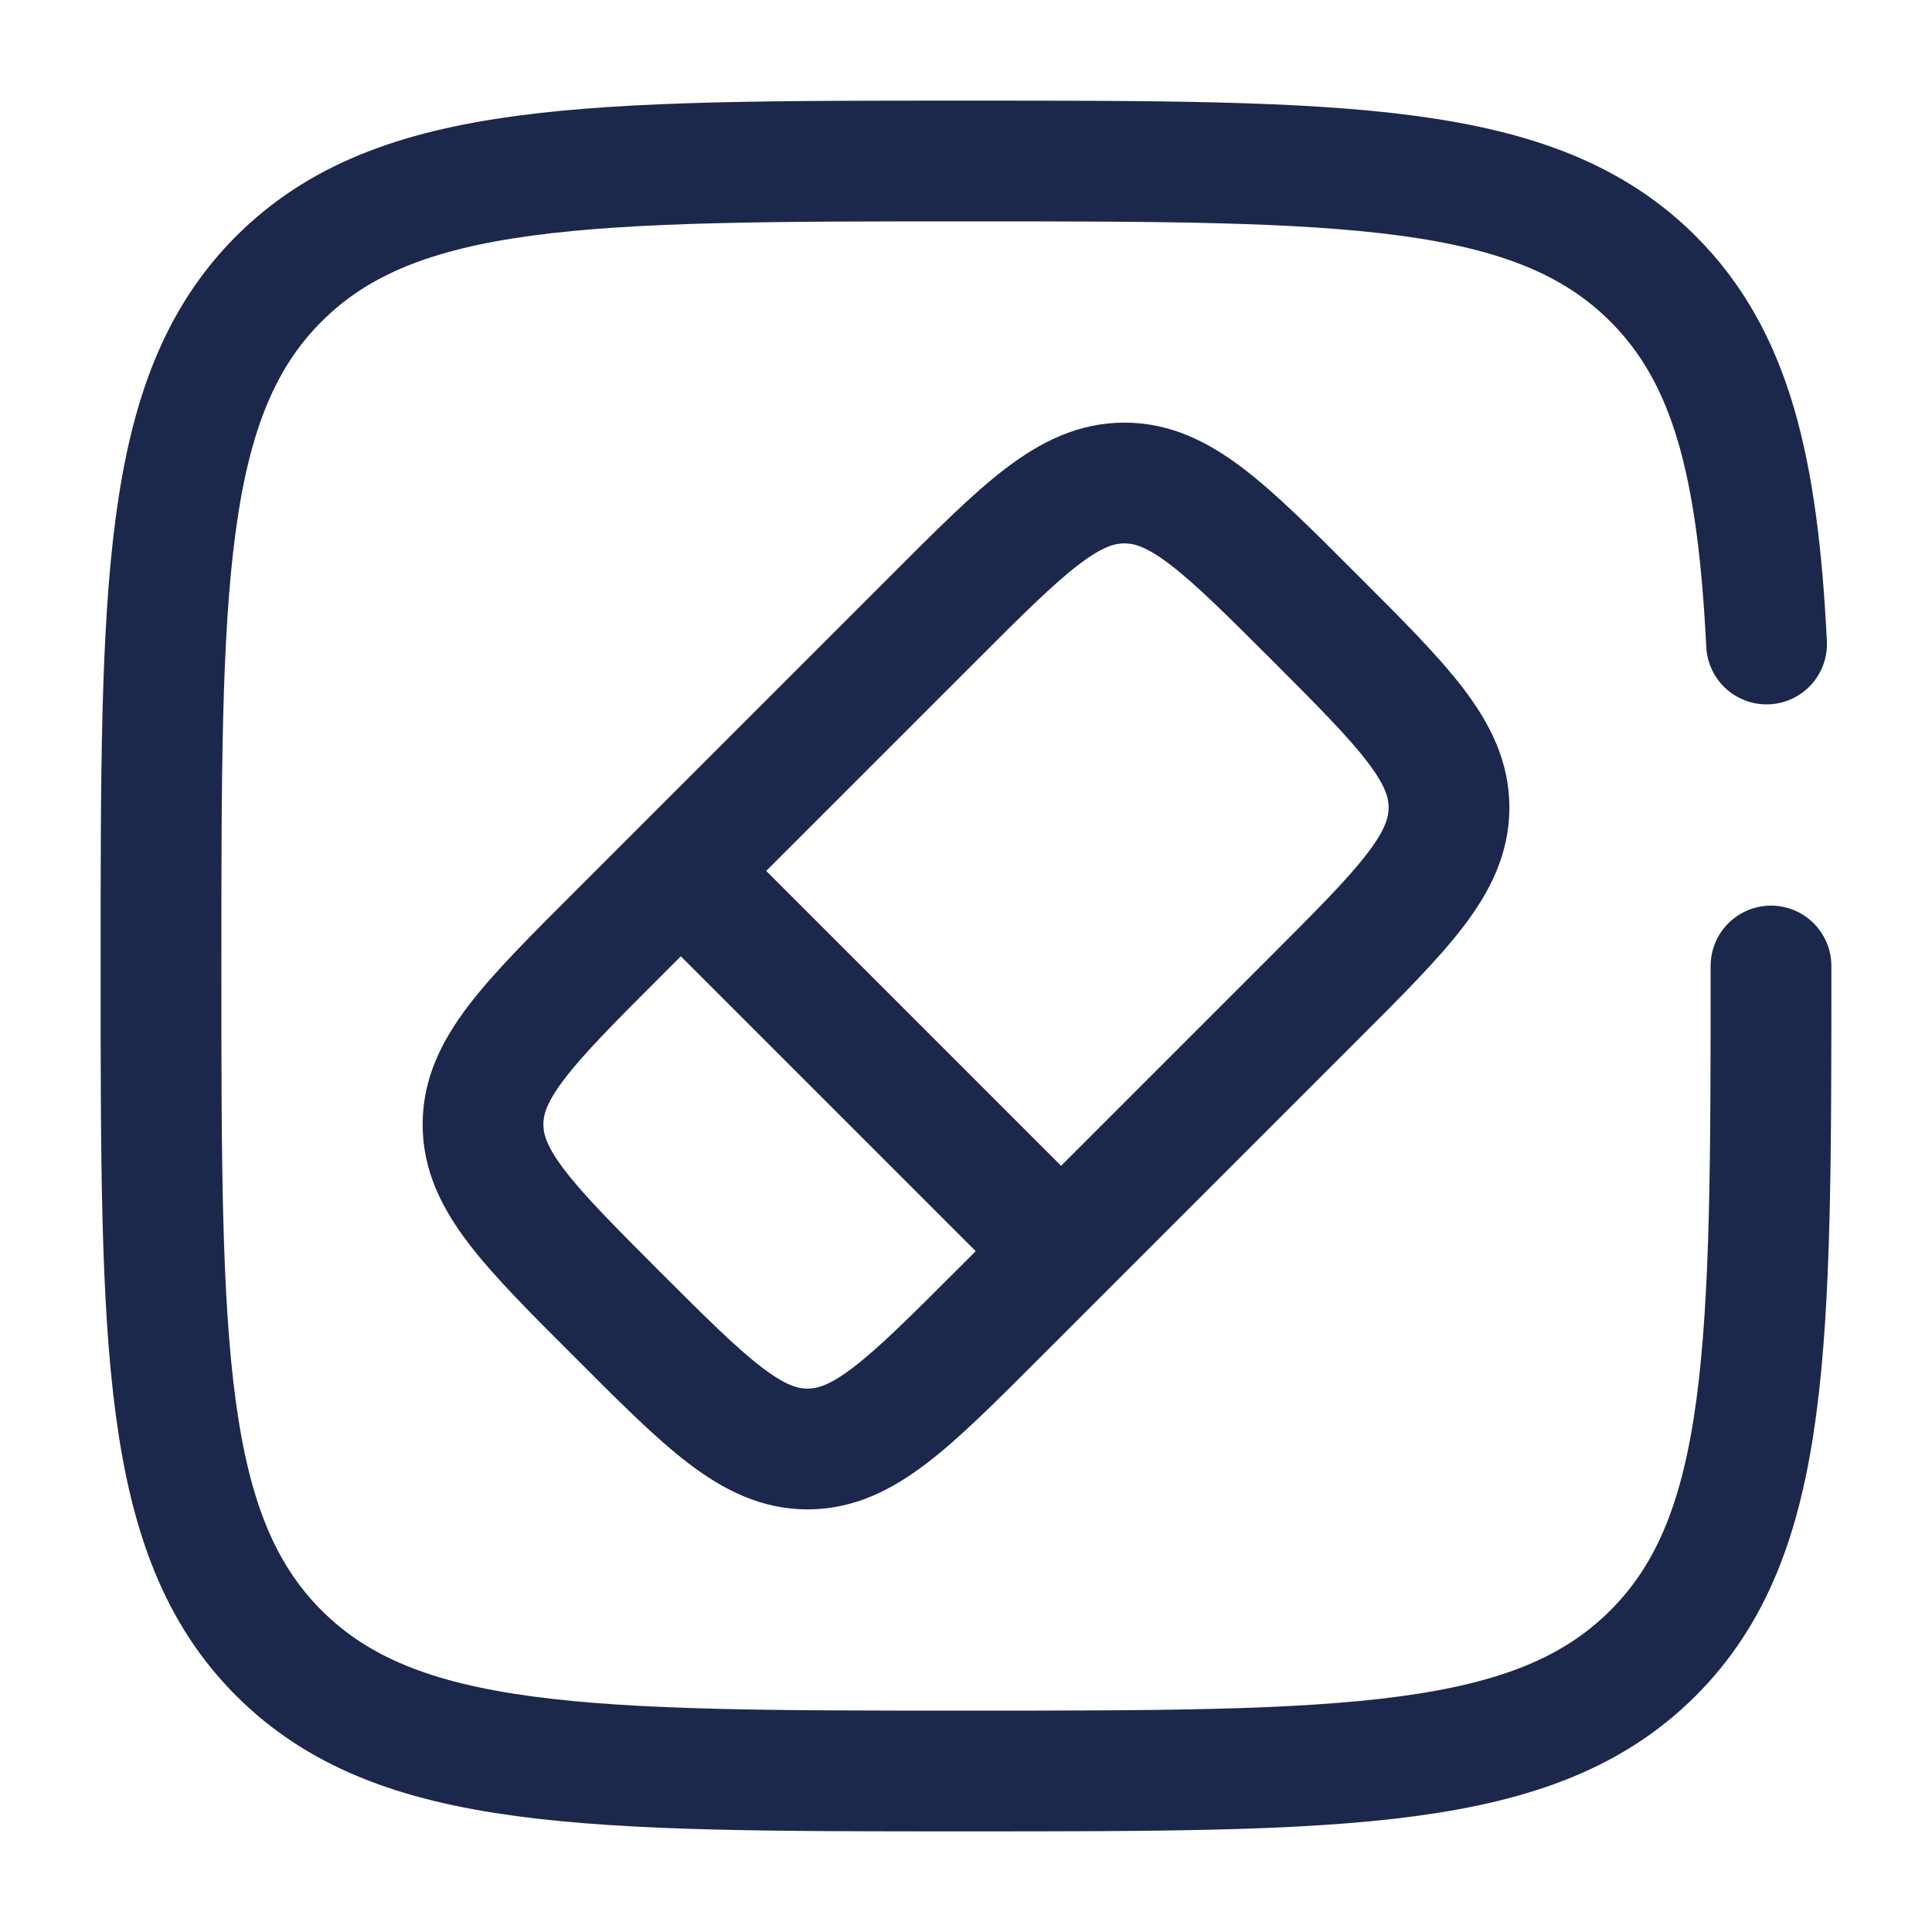
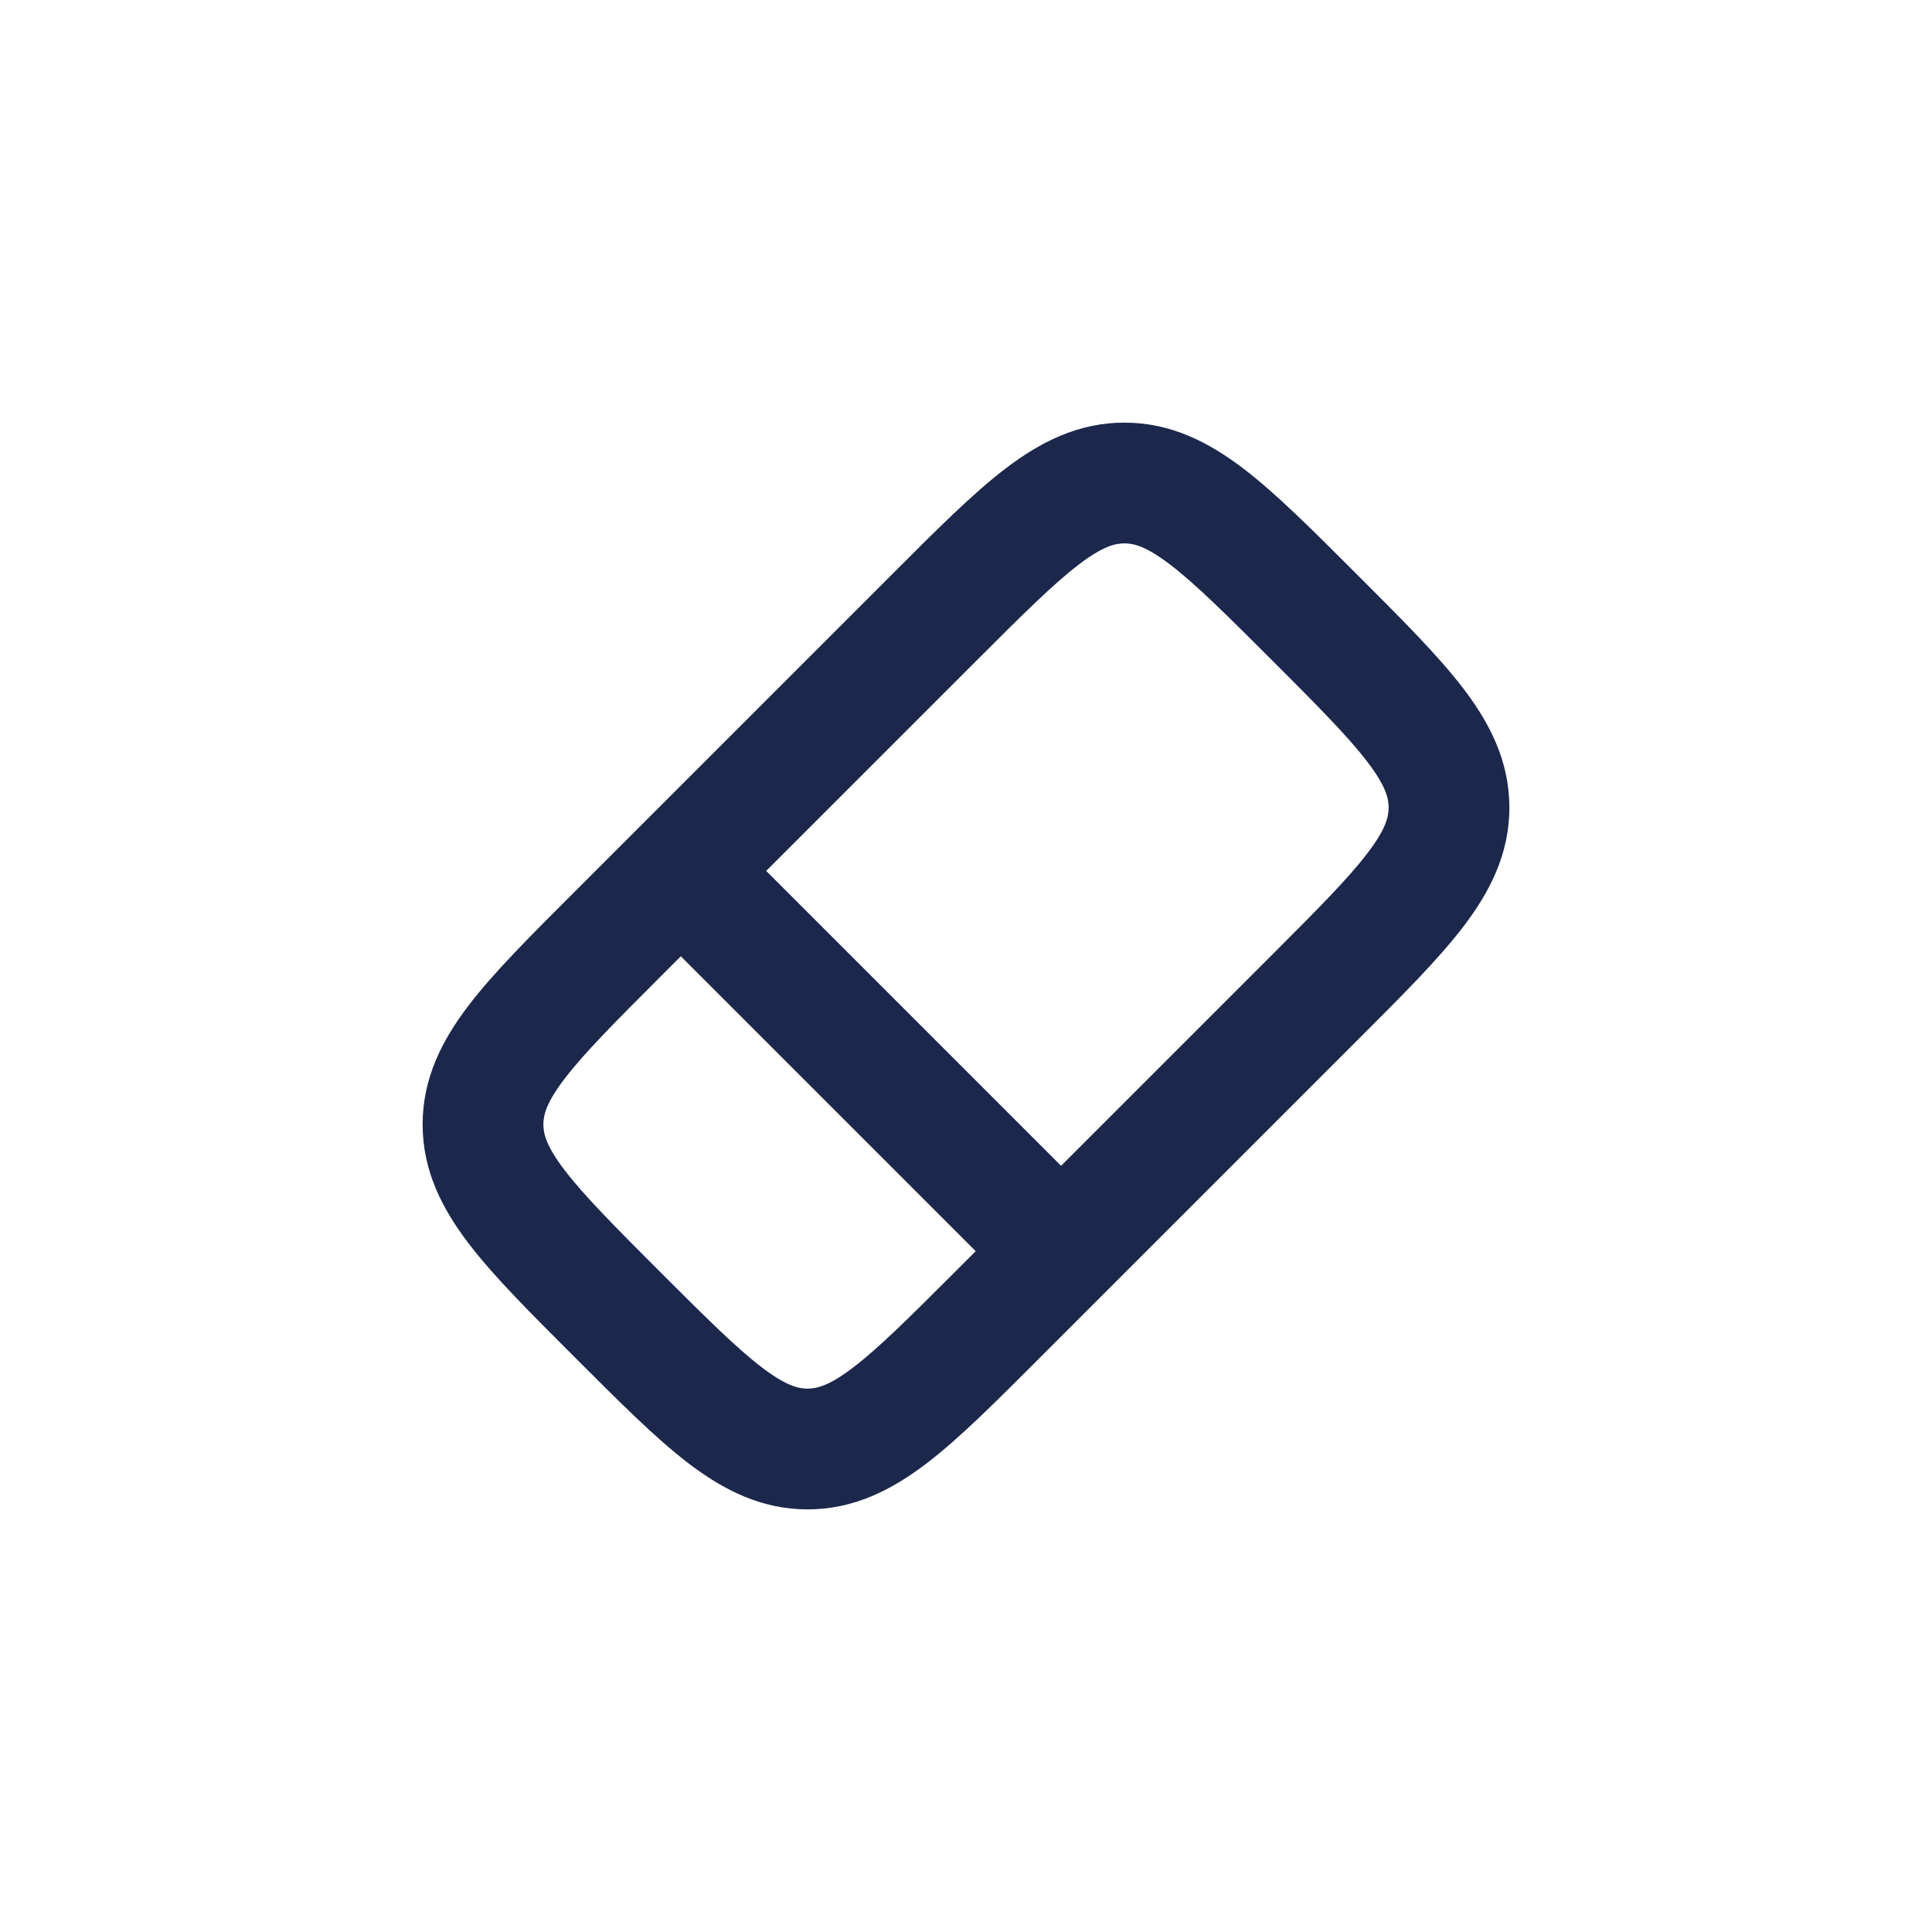
<svg xmlns="http://www.w3.org/2000/svg" width="24" height="24" viewBox="0 0 24 24" fill="none">
  <path d="M7.67 11.606L8.2 12.137L7.67 11.606ZM6 13.968H5.25H6ZM10.032 18V18.75V18ZM11.606 7.67L11.076 7.14L11.606 7.67ZM12.651 16.073C12.944 16.366 13.418 16.366 13.711 16.073C14.004 15.78 14.004 15.305 13.711 15.012L12.651 16.073ZM8.988 10.289C8.695 9.996 8.22 9.996 7.927 10.289C7.634 10.582 7.634 11.056 7.927 11.349L8.988 10.289ZM15.8 11.863L11.863 15.8L12.924 16.86L16.86 12.924L15.8 11.863ZM8.2 12.137L12.137 8.2L11.076 7.14L7.14 11.076L8.2 12.137ZM8.2 15.8C7.629 15.228 7.254 14.851 7.014 14.536C6.786 14.238 6.75 14.084 6.75 13.968H5.25C5.25 14.544 5.492 15.014 5.821 15.446C6.137 15.86 6.598 16.319 7.14 16.86L8.2 15.8ZM7.14 11.076C6.598 11.618 6.137 12.076 5.821 12.49C5.492 12.922 5.25 13.392 5.25 13.968H6.75C6.75 13.852 6.786 13.698 7.014 13.4C7.254 13.085 7.629 12.708 8.2 12.137L7.14 11.076ZM11.863 15.8C11.292 16.371 10.915 16.746 10.6 16.986C10.302 17.214 10.148 17.25 10.032 17.25V18.75C10.608 18.75 11.078 18.508 11.51 18.179C11.924 17.863 12.382 17.402 12.924 16.86L11.863 15.8ZM7.14 16.86C7.681 17.402 8.14 17.863 8.554 18.179C8.986 18.508 9.456 18.75 10.032 18.75V17.25C9.916 17.25 9.762 17.214 9.464 16.986C9.149 16.746 8.772 16.371 8.2 15.8L7.14 16.86ZM15.8 8.2C16.371 8.772 16.746 9.149 16.986 9.464C17.214 9.762 17.25 9.916 17.25 10.032H18.75C18.75 9.456 18.508 8.986 18.179 8.554C17.863 8.14 17.402 7.681 16.86 7.14L15.8 8.2ZM16.86 12.924C17.402 12.382 17.863 11.924 18.179 11.51C18.508 11.078 18.75 10.608 18.75 10.032H17.25C17.25 10.148 17.214 10.302 16.986 10.6C16.746 10.915 16.371 11.292 15.8 11.863L16.86 12.924ZM16.86 7.14C16.319 6.598 15.86 6.137 15.446 5.821C15.014 5.492 14.544 5.25 13.968 5.25V6.75C14.084 6.75 14.238 6.786 14.536 7.014C14.851 7.254 15.228 7.629 15.8 8.2L16.86 7.14ZM12.137 8.2C12.708 7.629 13.085 7.254 13.4 7.014C13.698 6.786 13.852 6.75 13.968 6.75V5.25C13.392 5.25 12.922 5.492 12.49 5.821C12.076 6.137 11.618 6.598 11.076 7.14L12.137 8.2ZM13.711 15.012L8.988 10.289L7.927 11.349L12.651 16.073L13.711 15.012Z" fill="#1C274C" />
-   <path d="M22 12C22 16.714 22 19.071 20.535 20.535C19.071 22 16.714 22 12 22C7.286 22 4.929 22 3.464 20.535C2 19.071 2 16.714 2 12C2 7.286 2 4.929 3.464 3.464C4.929 2 7.286 2 12 2C16.714 2 19.071 2 20.535 3.464C21.509 4.438 21.836 5.807 21.945 8" stroke="#1C274C" stroke-width="1.5" stroke-linecap="round" />
</svg>
